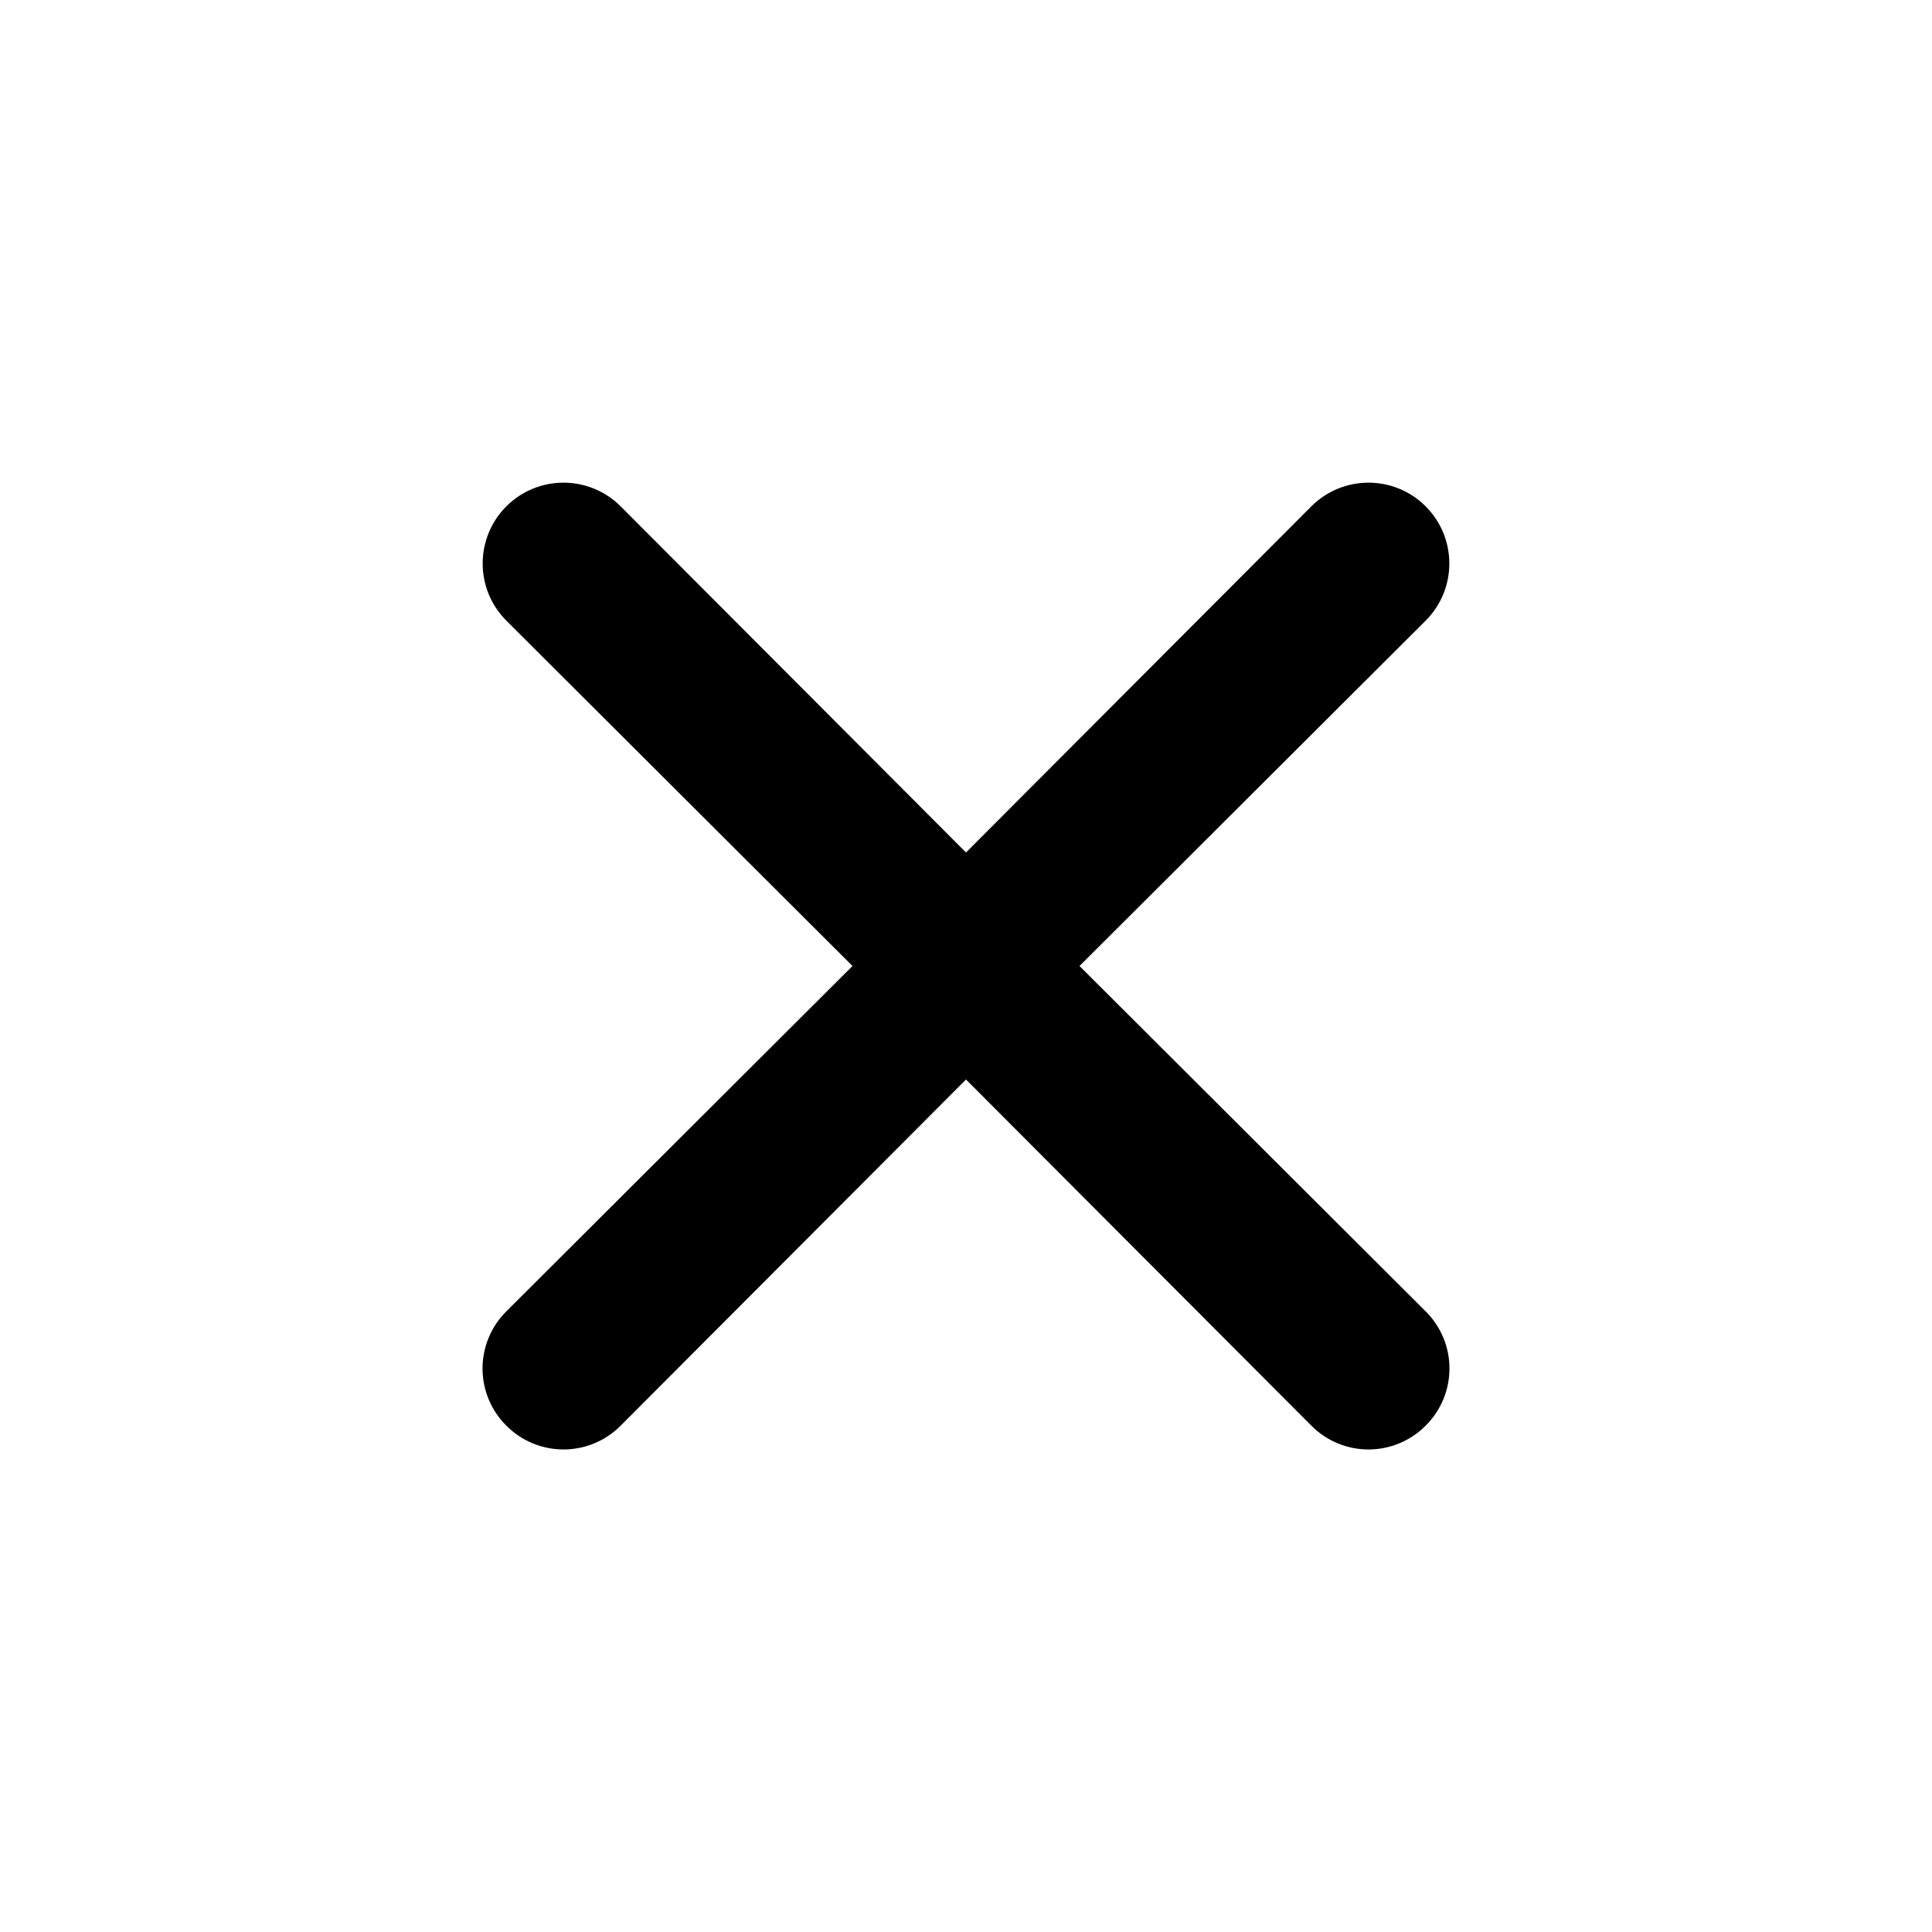
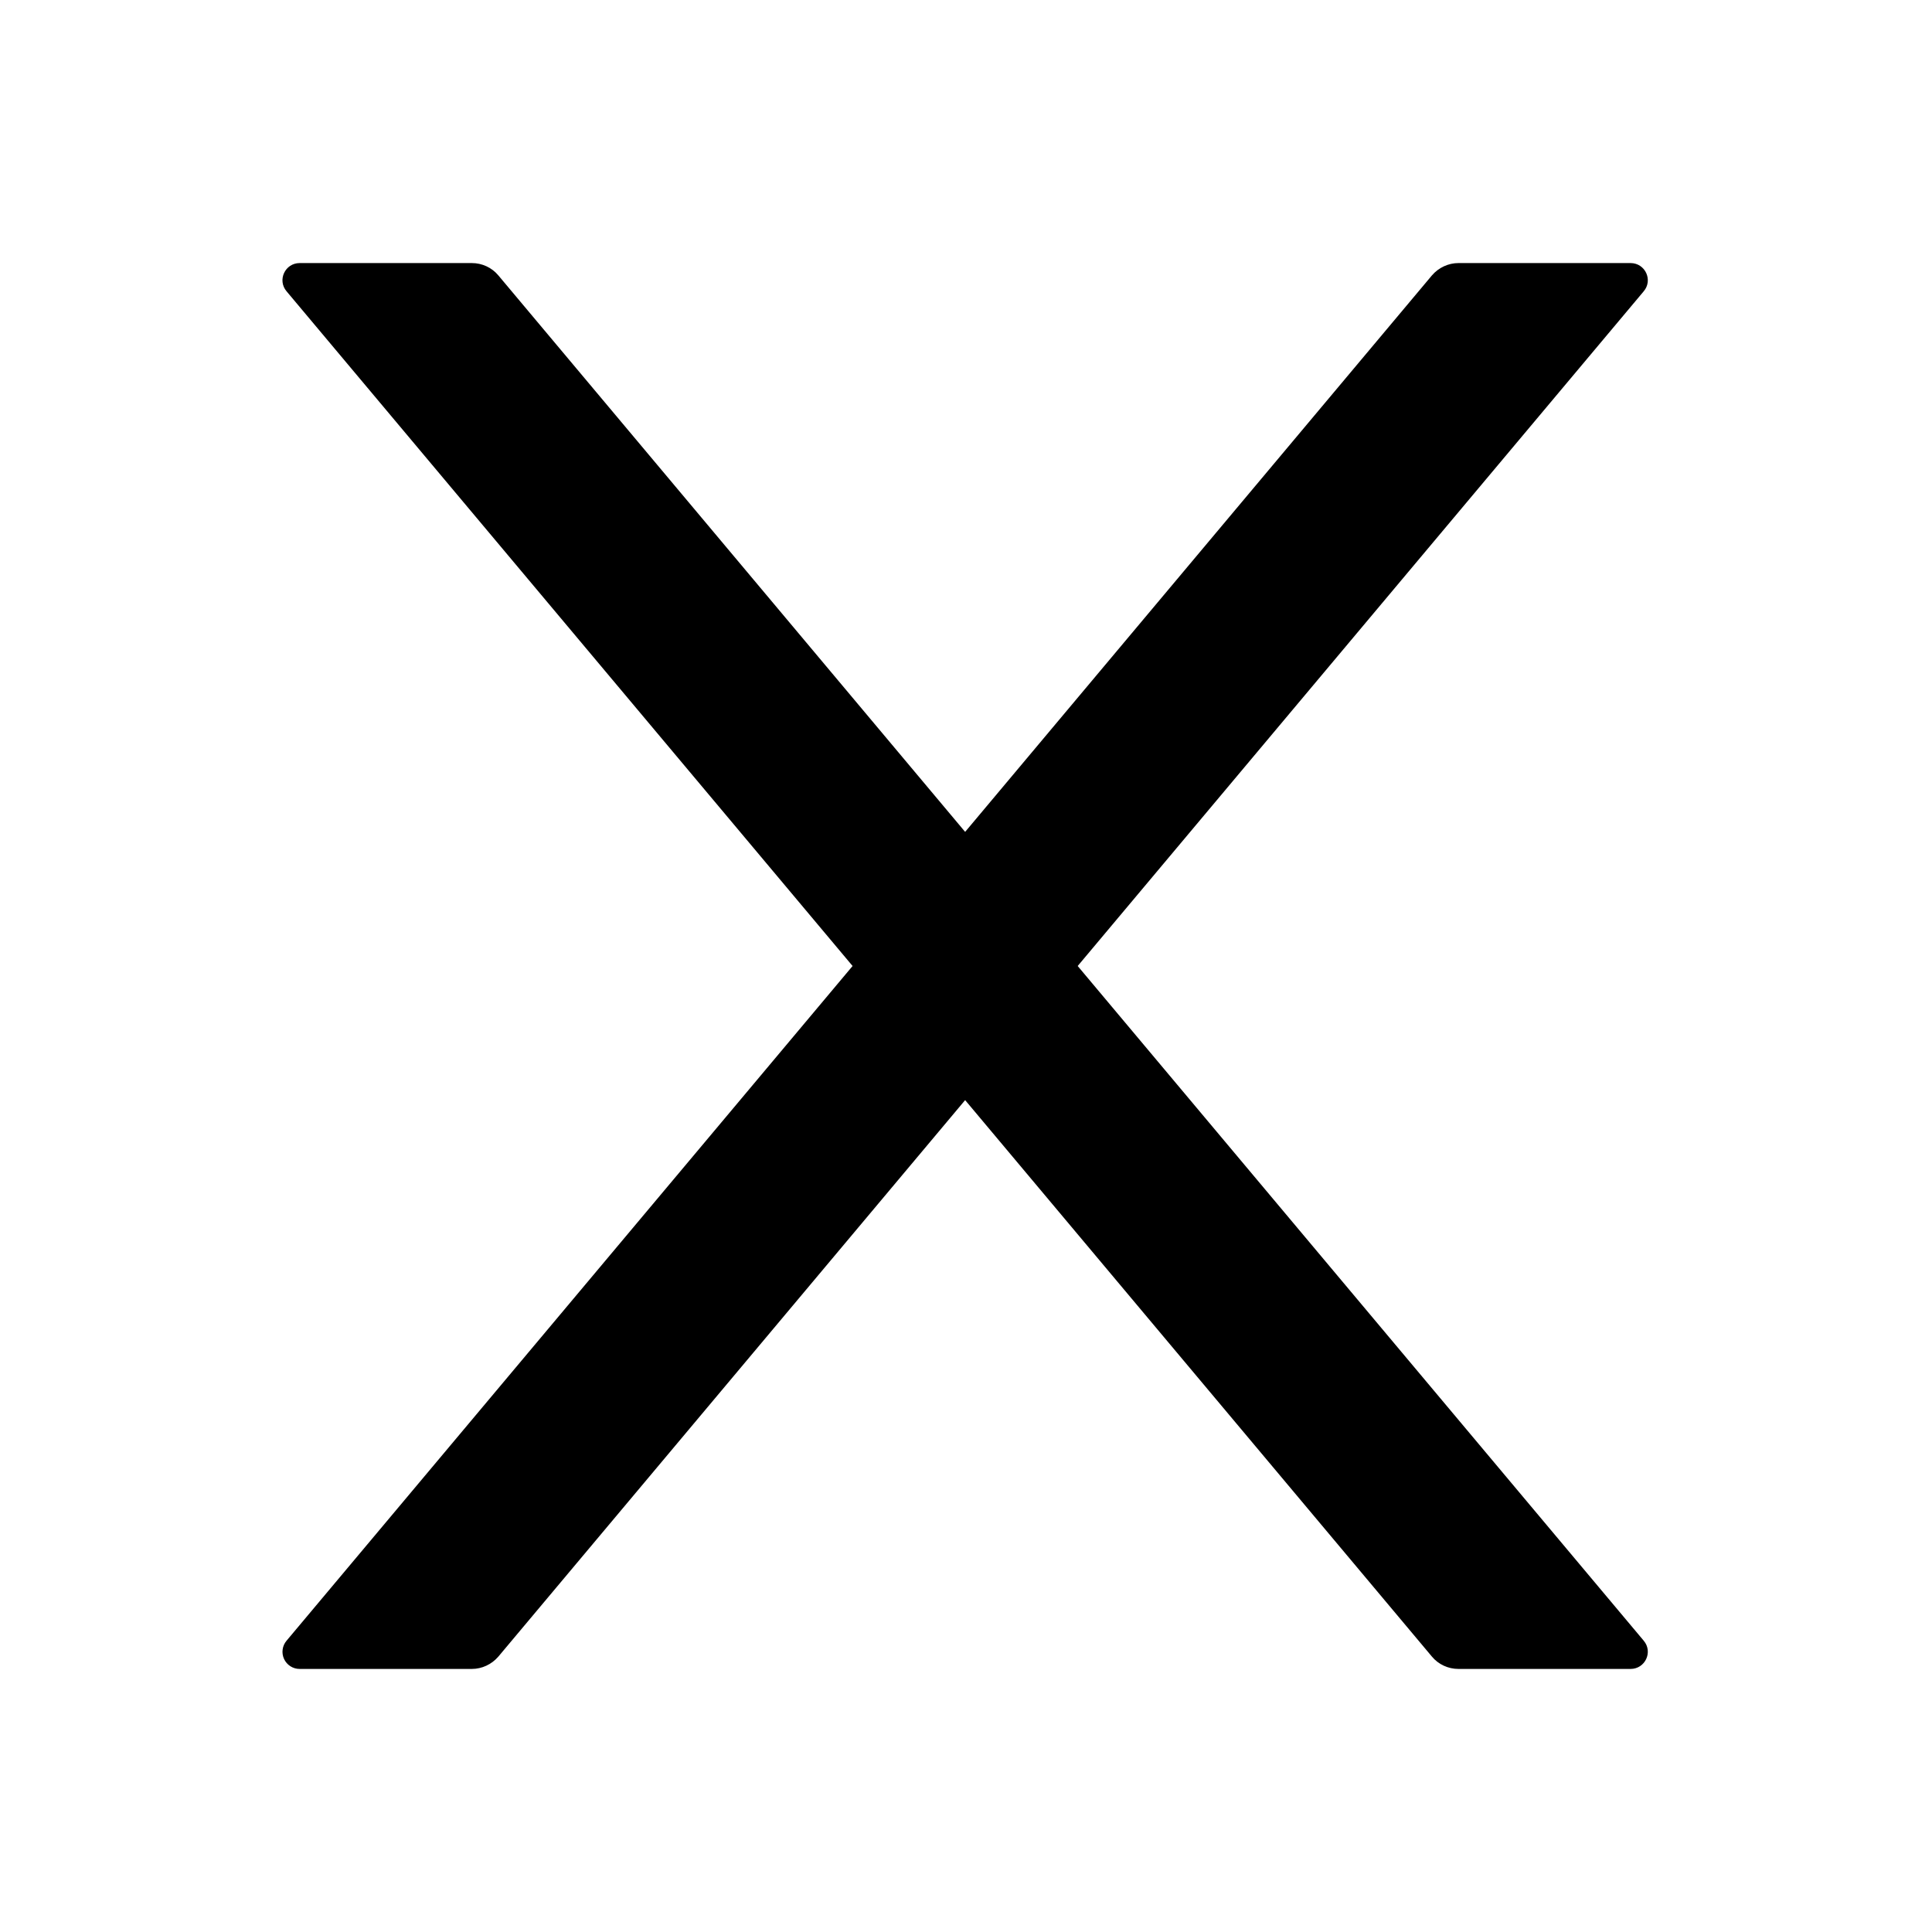
- <svg xmlns="http://www.w3.org/2000/svg" width="24px" fill="none" height="24px">
-   <path fill="currentColor" d="M13.41 12l4.3-4.29a1 1 0 1 0-1.42-1.42L12 10.59l-4.29-4.3a1 1 0 0 0-1.42 1.42l4.3 4.29-4.3 4.29a1 1 0 0 0 0 1.42 1 1 0 0 0 1.42 0l4.29-4.3 4.29 4.3a1 1 0 0 0 1.42 0 1 1 0 0 0 0-1.42z" />
+ <svg viewBox="64 64 896 896" focusable="false" data-icon="close" width="1em" height="1em" fill="currentColor" aria-hidden="true">
+   <path d="M563.8 512l262.5-312.9c4.4-5.2.7-13.1-6.1-13.1h-79.8c-4.7 0-9.2 2.1-12.3 5.7L511.6 449.8 295.1 191.7c-3-3.6-7.5-5.7-12.3-5.7H203c-6.8 0-10.5 7.9-6.1 13.1L459.4 512 196.9 824.9A7.95 7.95 0 00203 838h79.8c4.7 0 9.2-2.1 12.3-5.7l216.5-258.1 216.5 258.1c3 3.6 7.5 5.7 12.3 5.7h79.8c6.8 0 10.5-7.9 6.1-13.1L563.8 512z" />
</svg>
